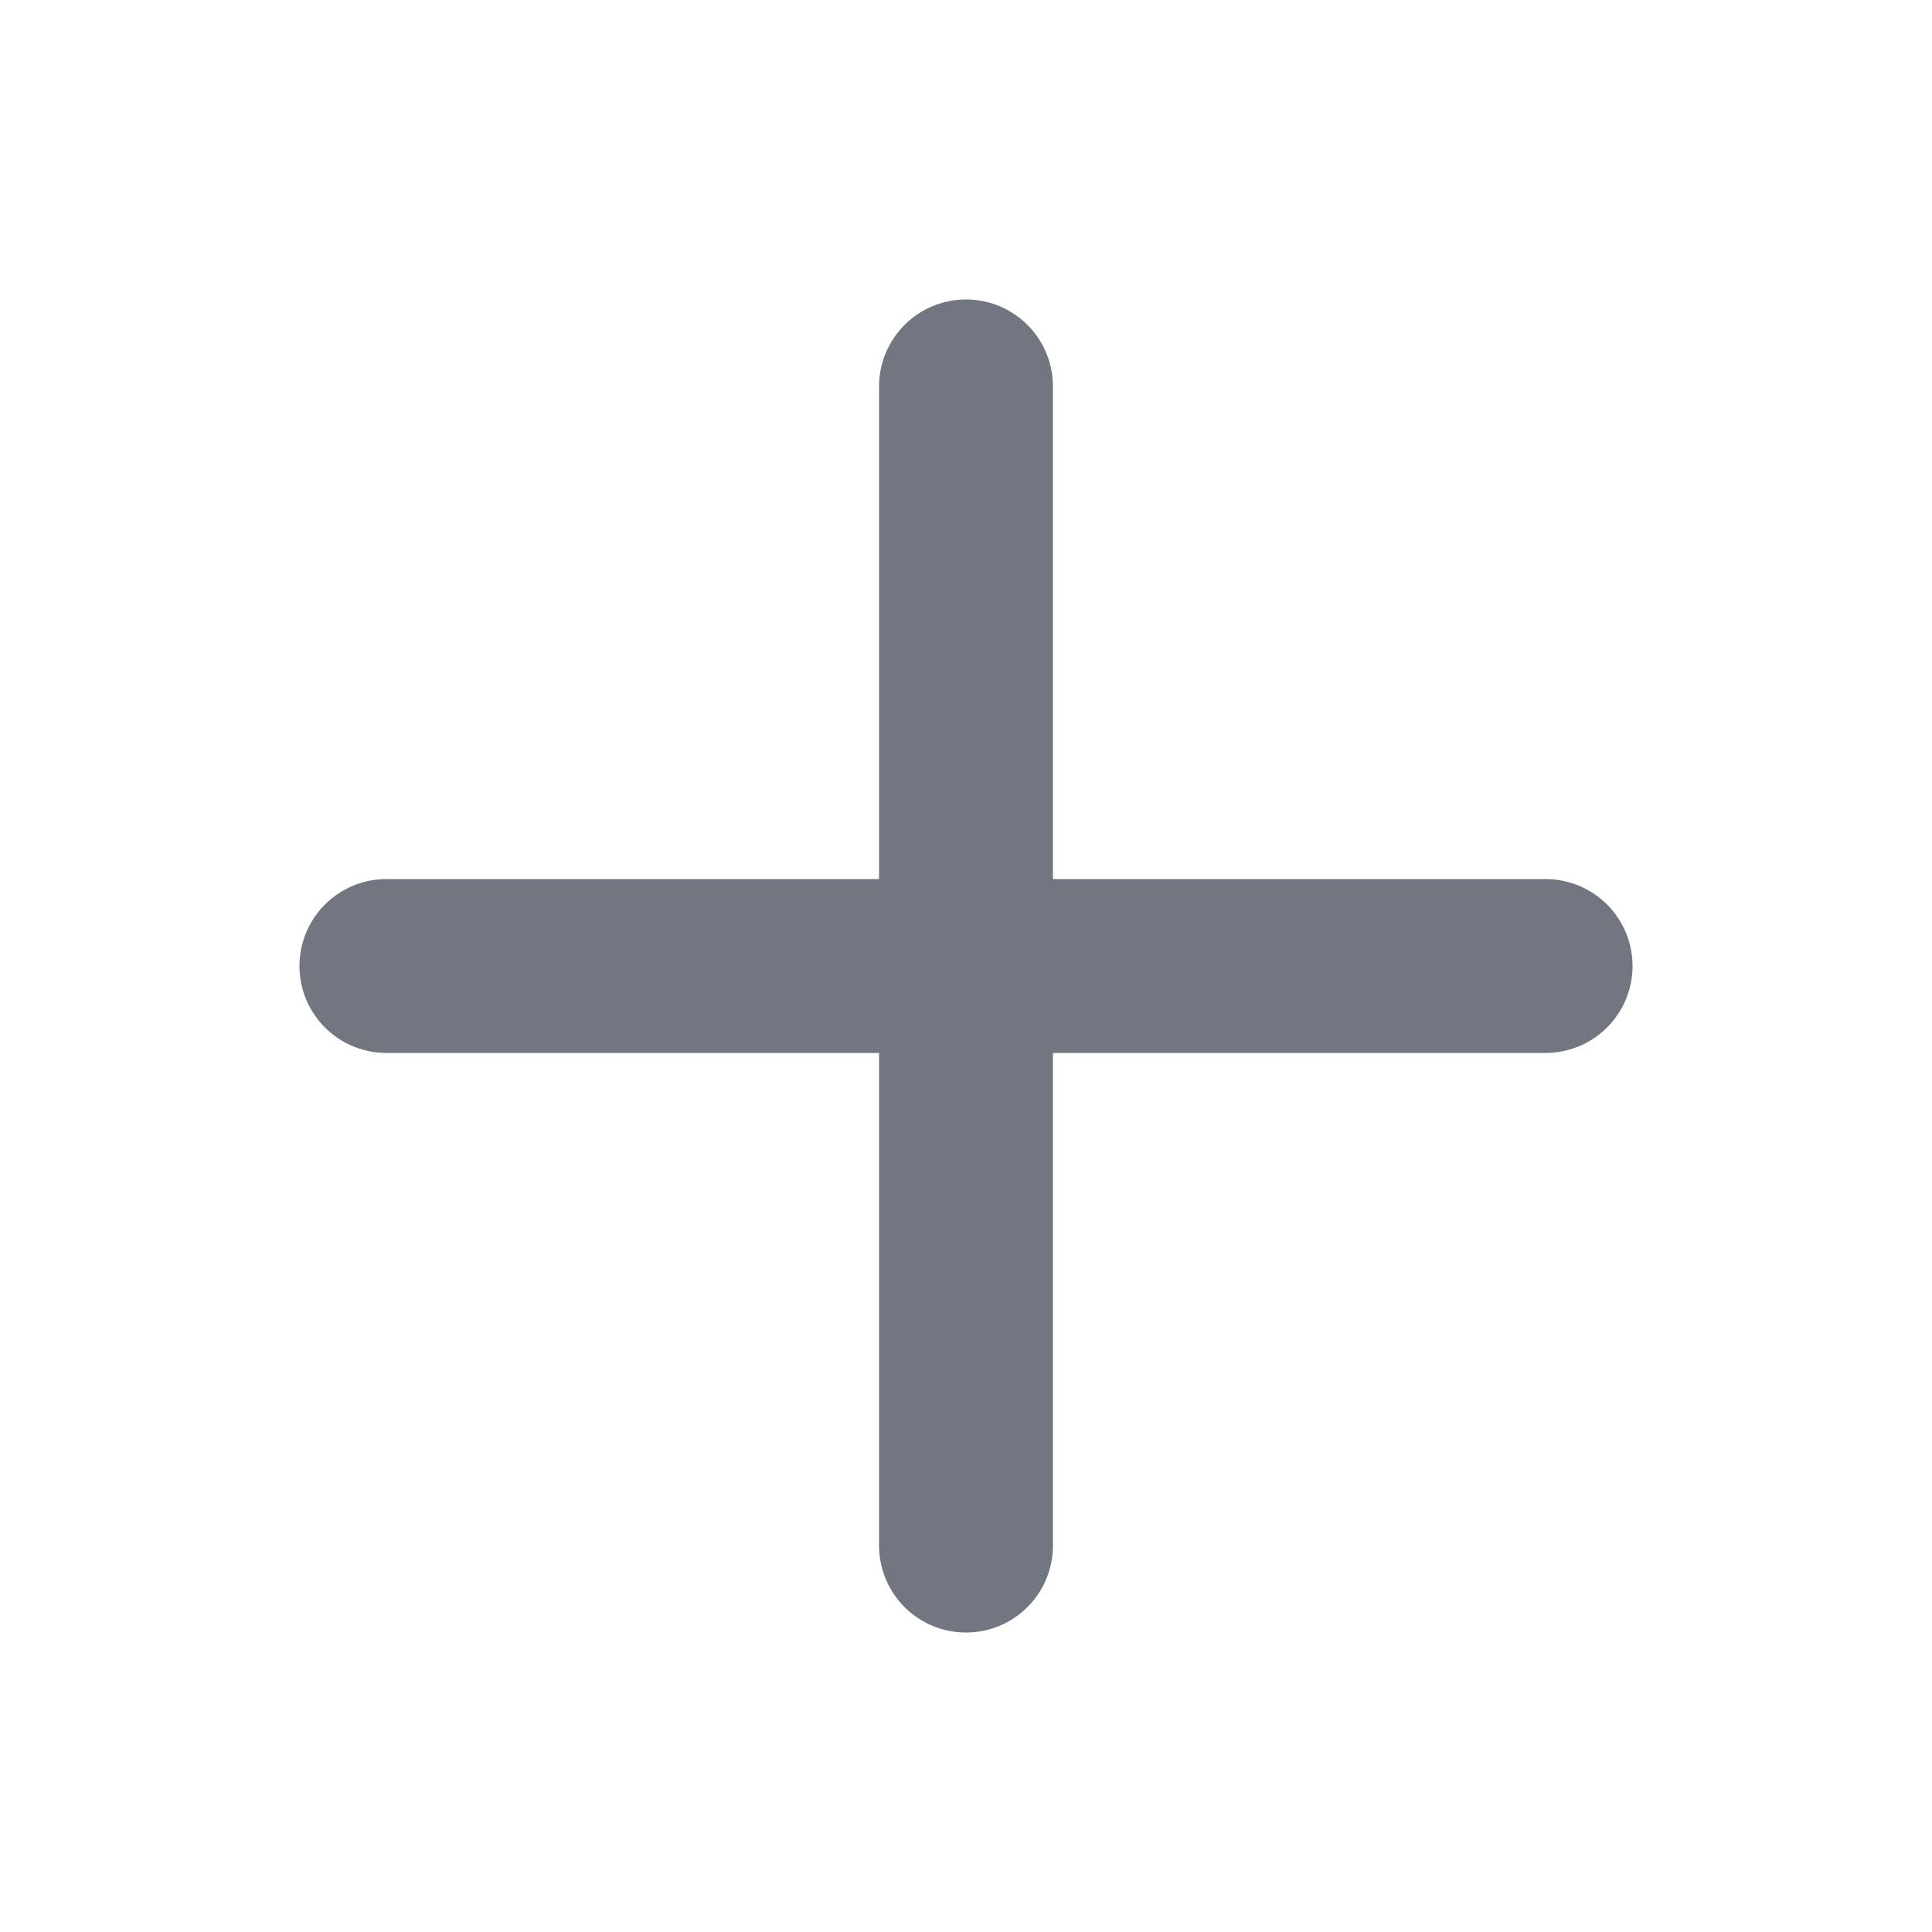
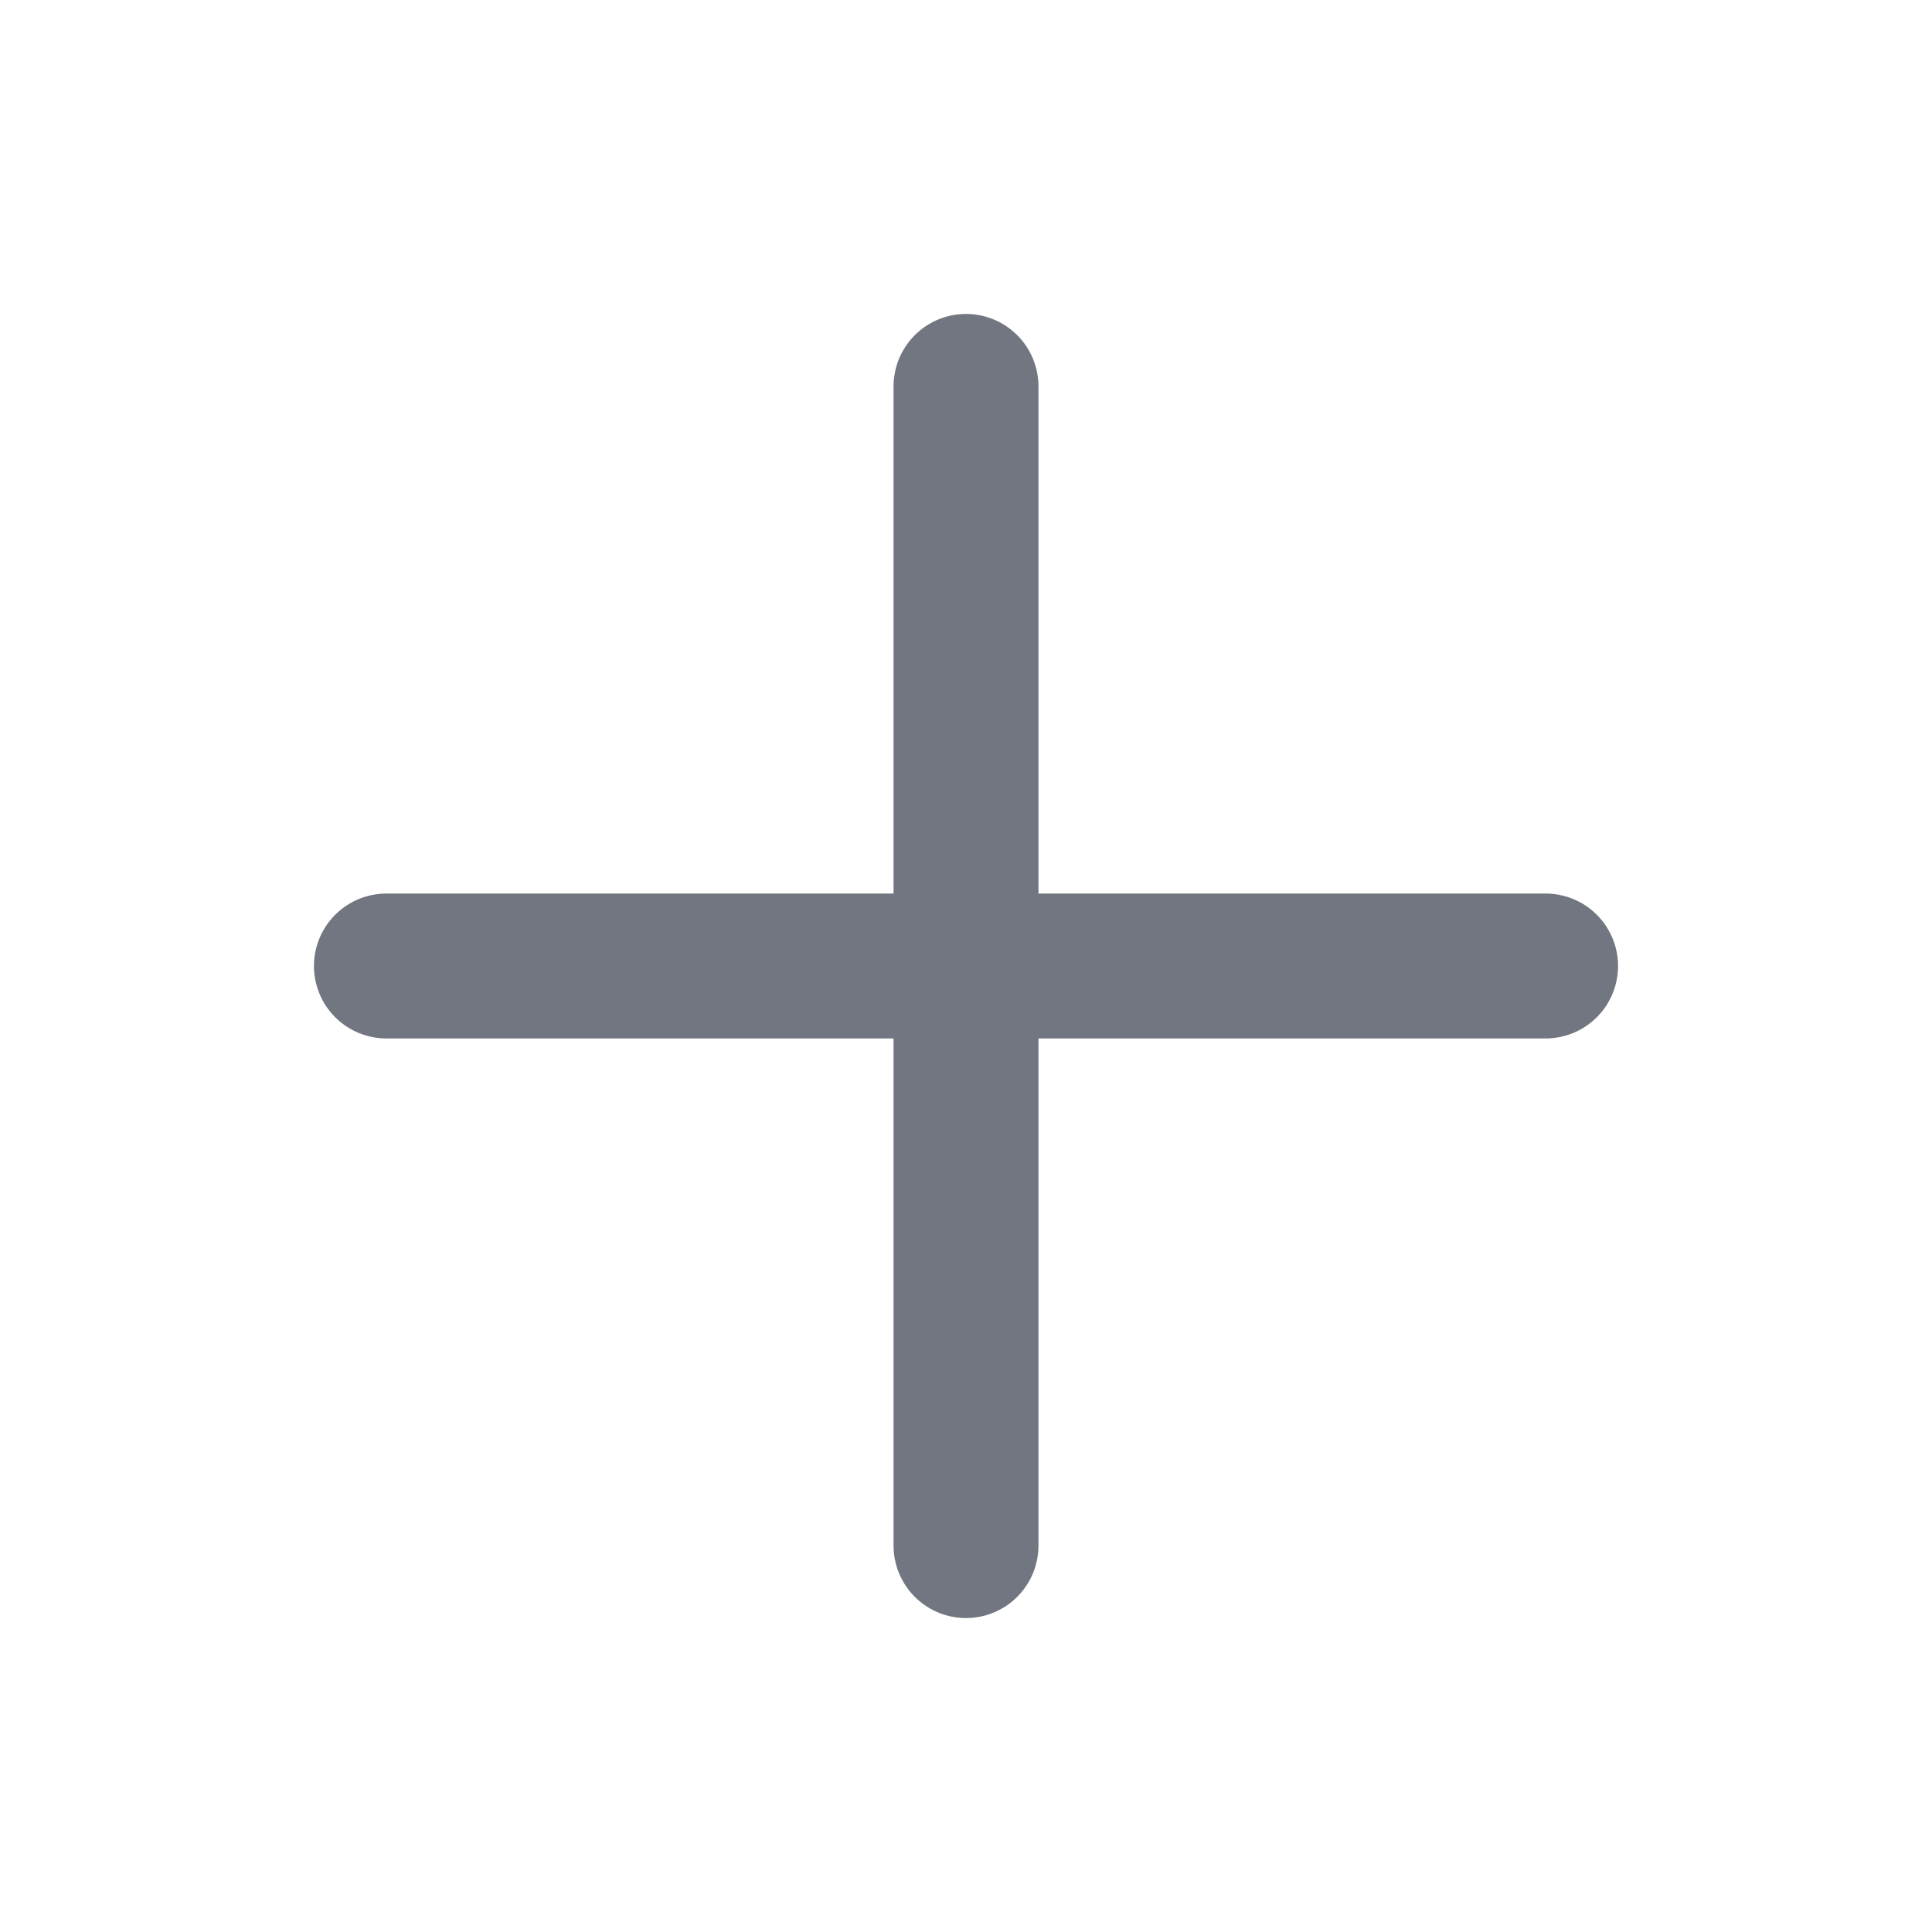
<svg xmlns="http://www.w3.org/2000/svg" width="20" height="20" viewBox="0 0 20 20" fill="none">
-   <path d="M10 4V16M16 10H4" stroke="#717680" stroke-width="1.8" stroke-linecap="round" stroke-linejoin="round" />
+   <path d="M10 4V16M16 10H4" stroke="#717680" stroke-width="1.5" stroke-linecap="round" stroke-linejoin="round" />
</svg>
